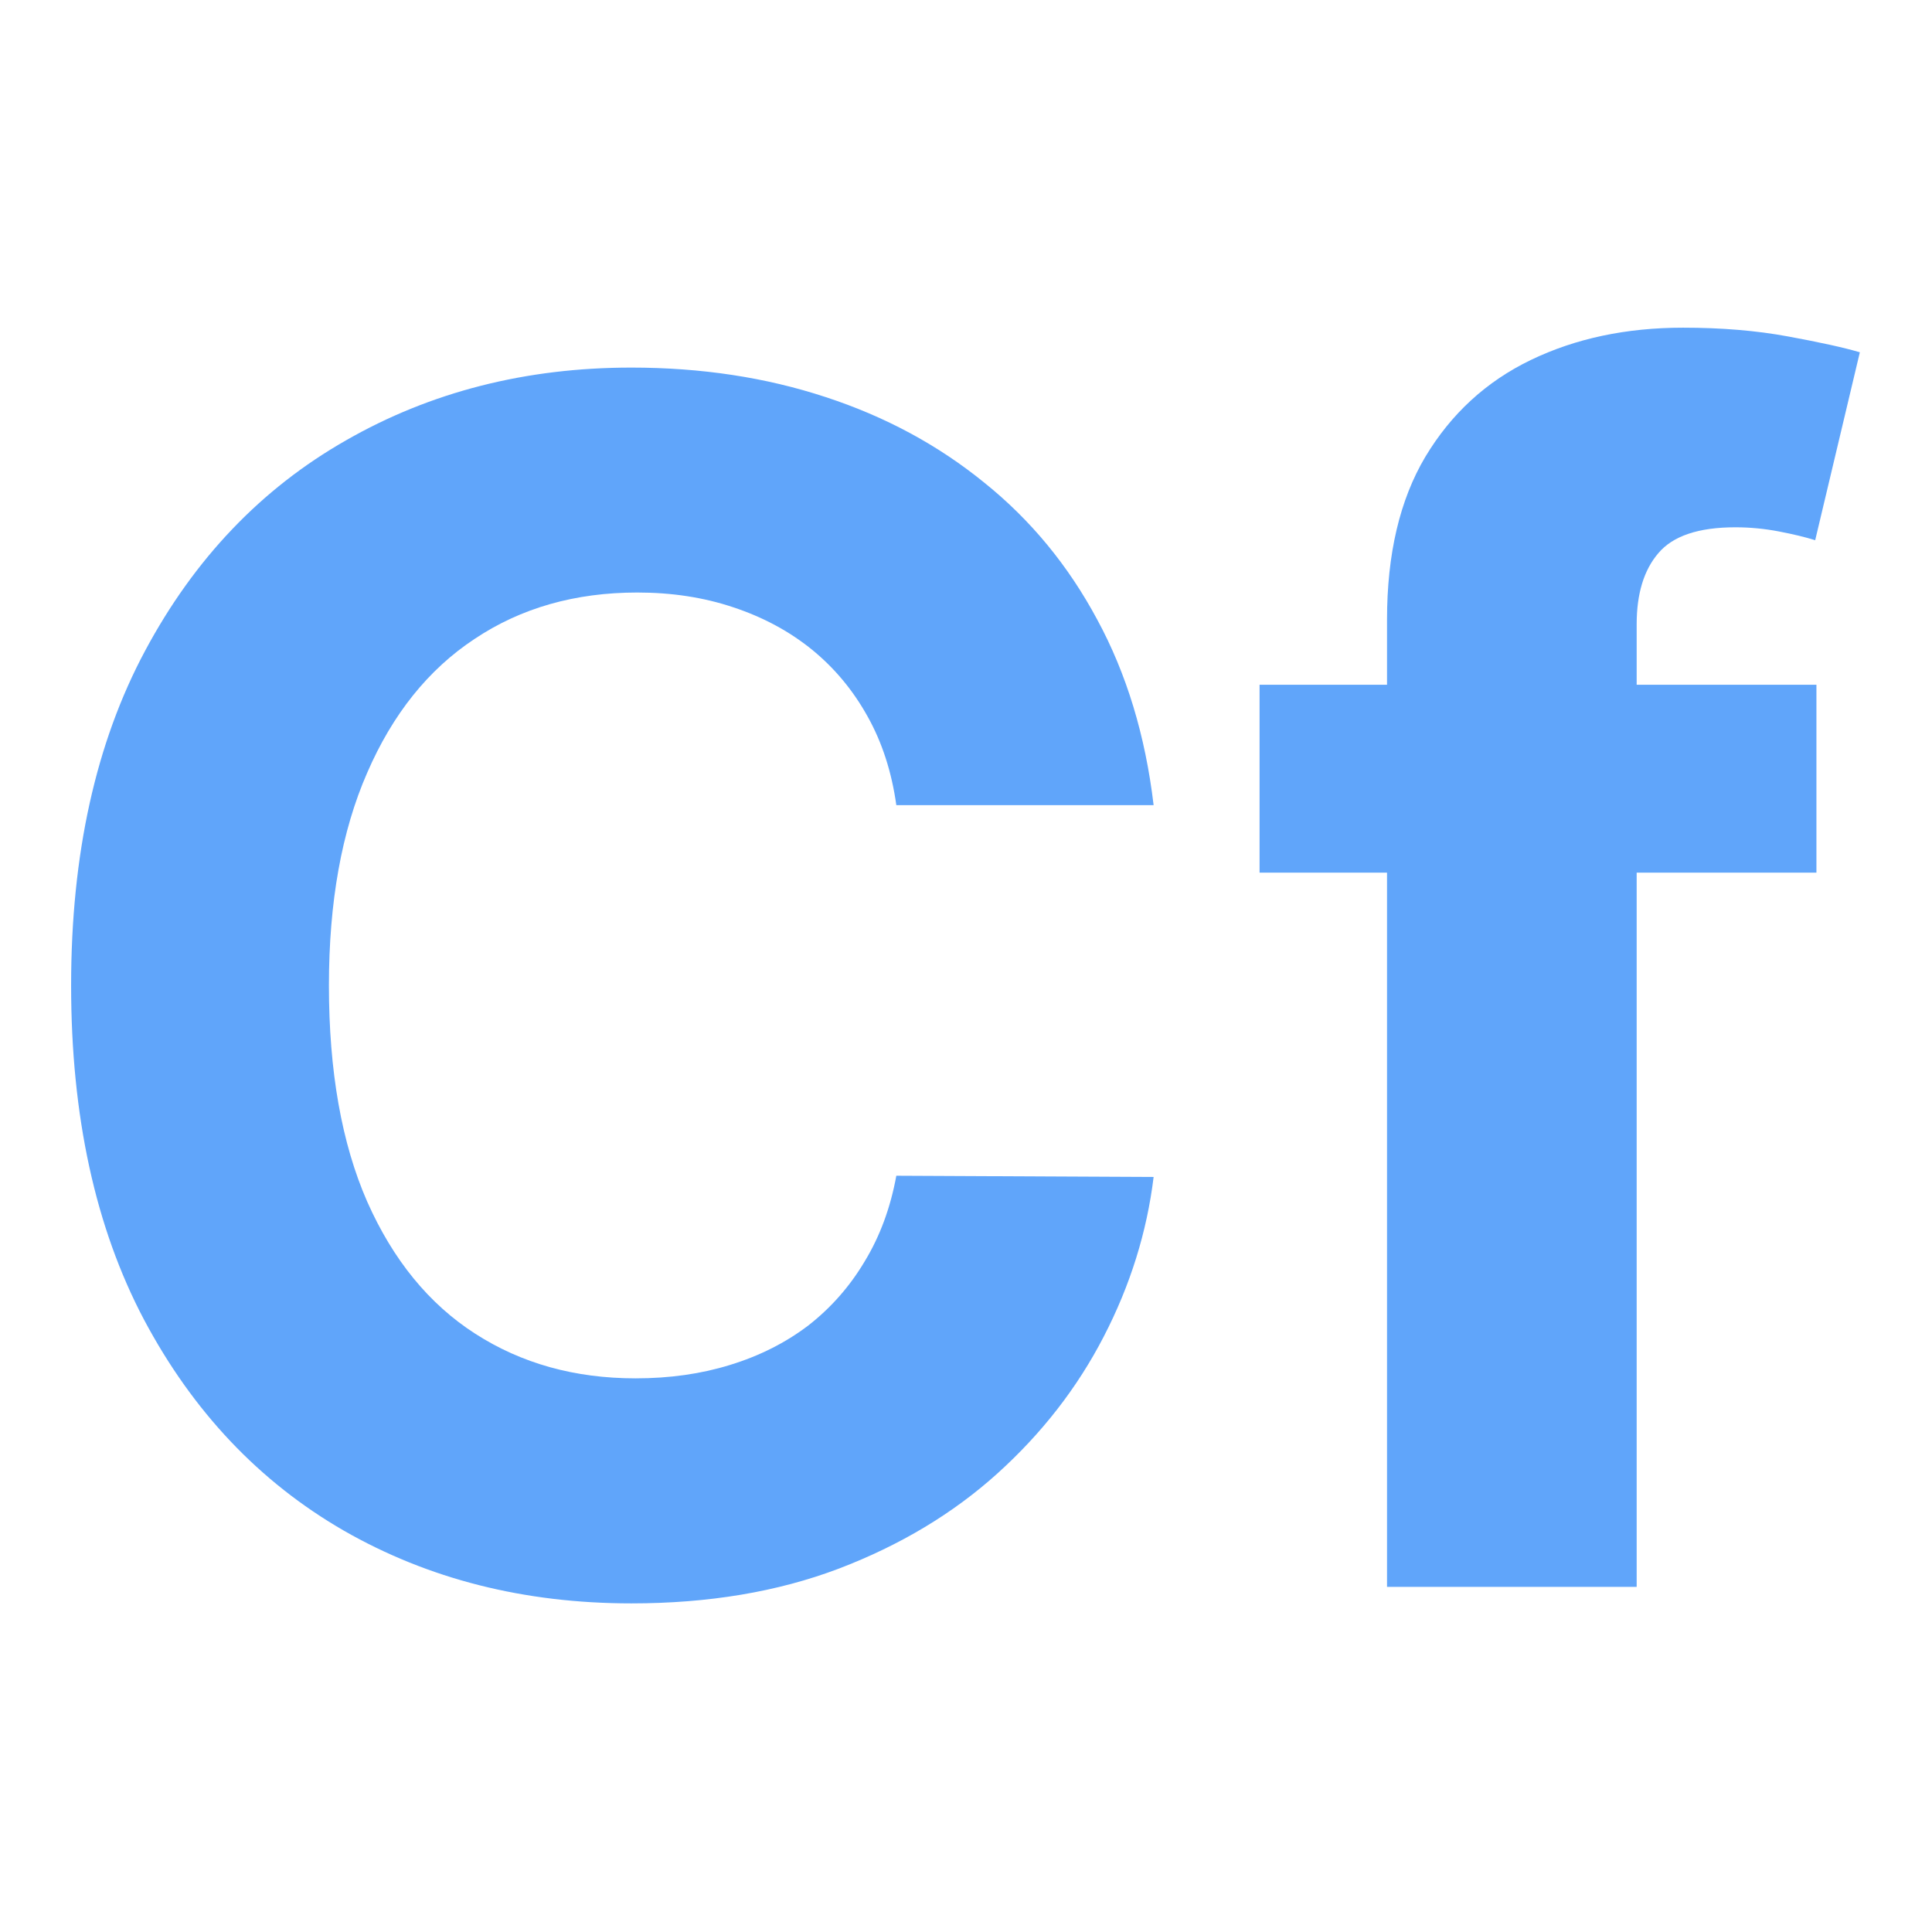
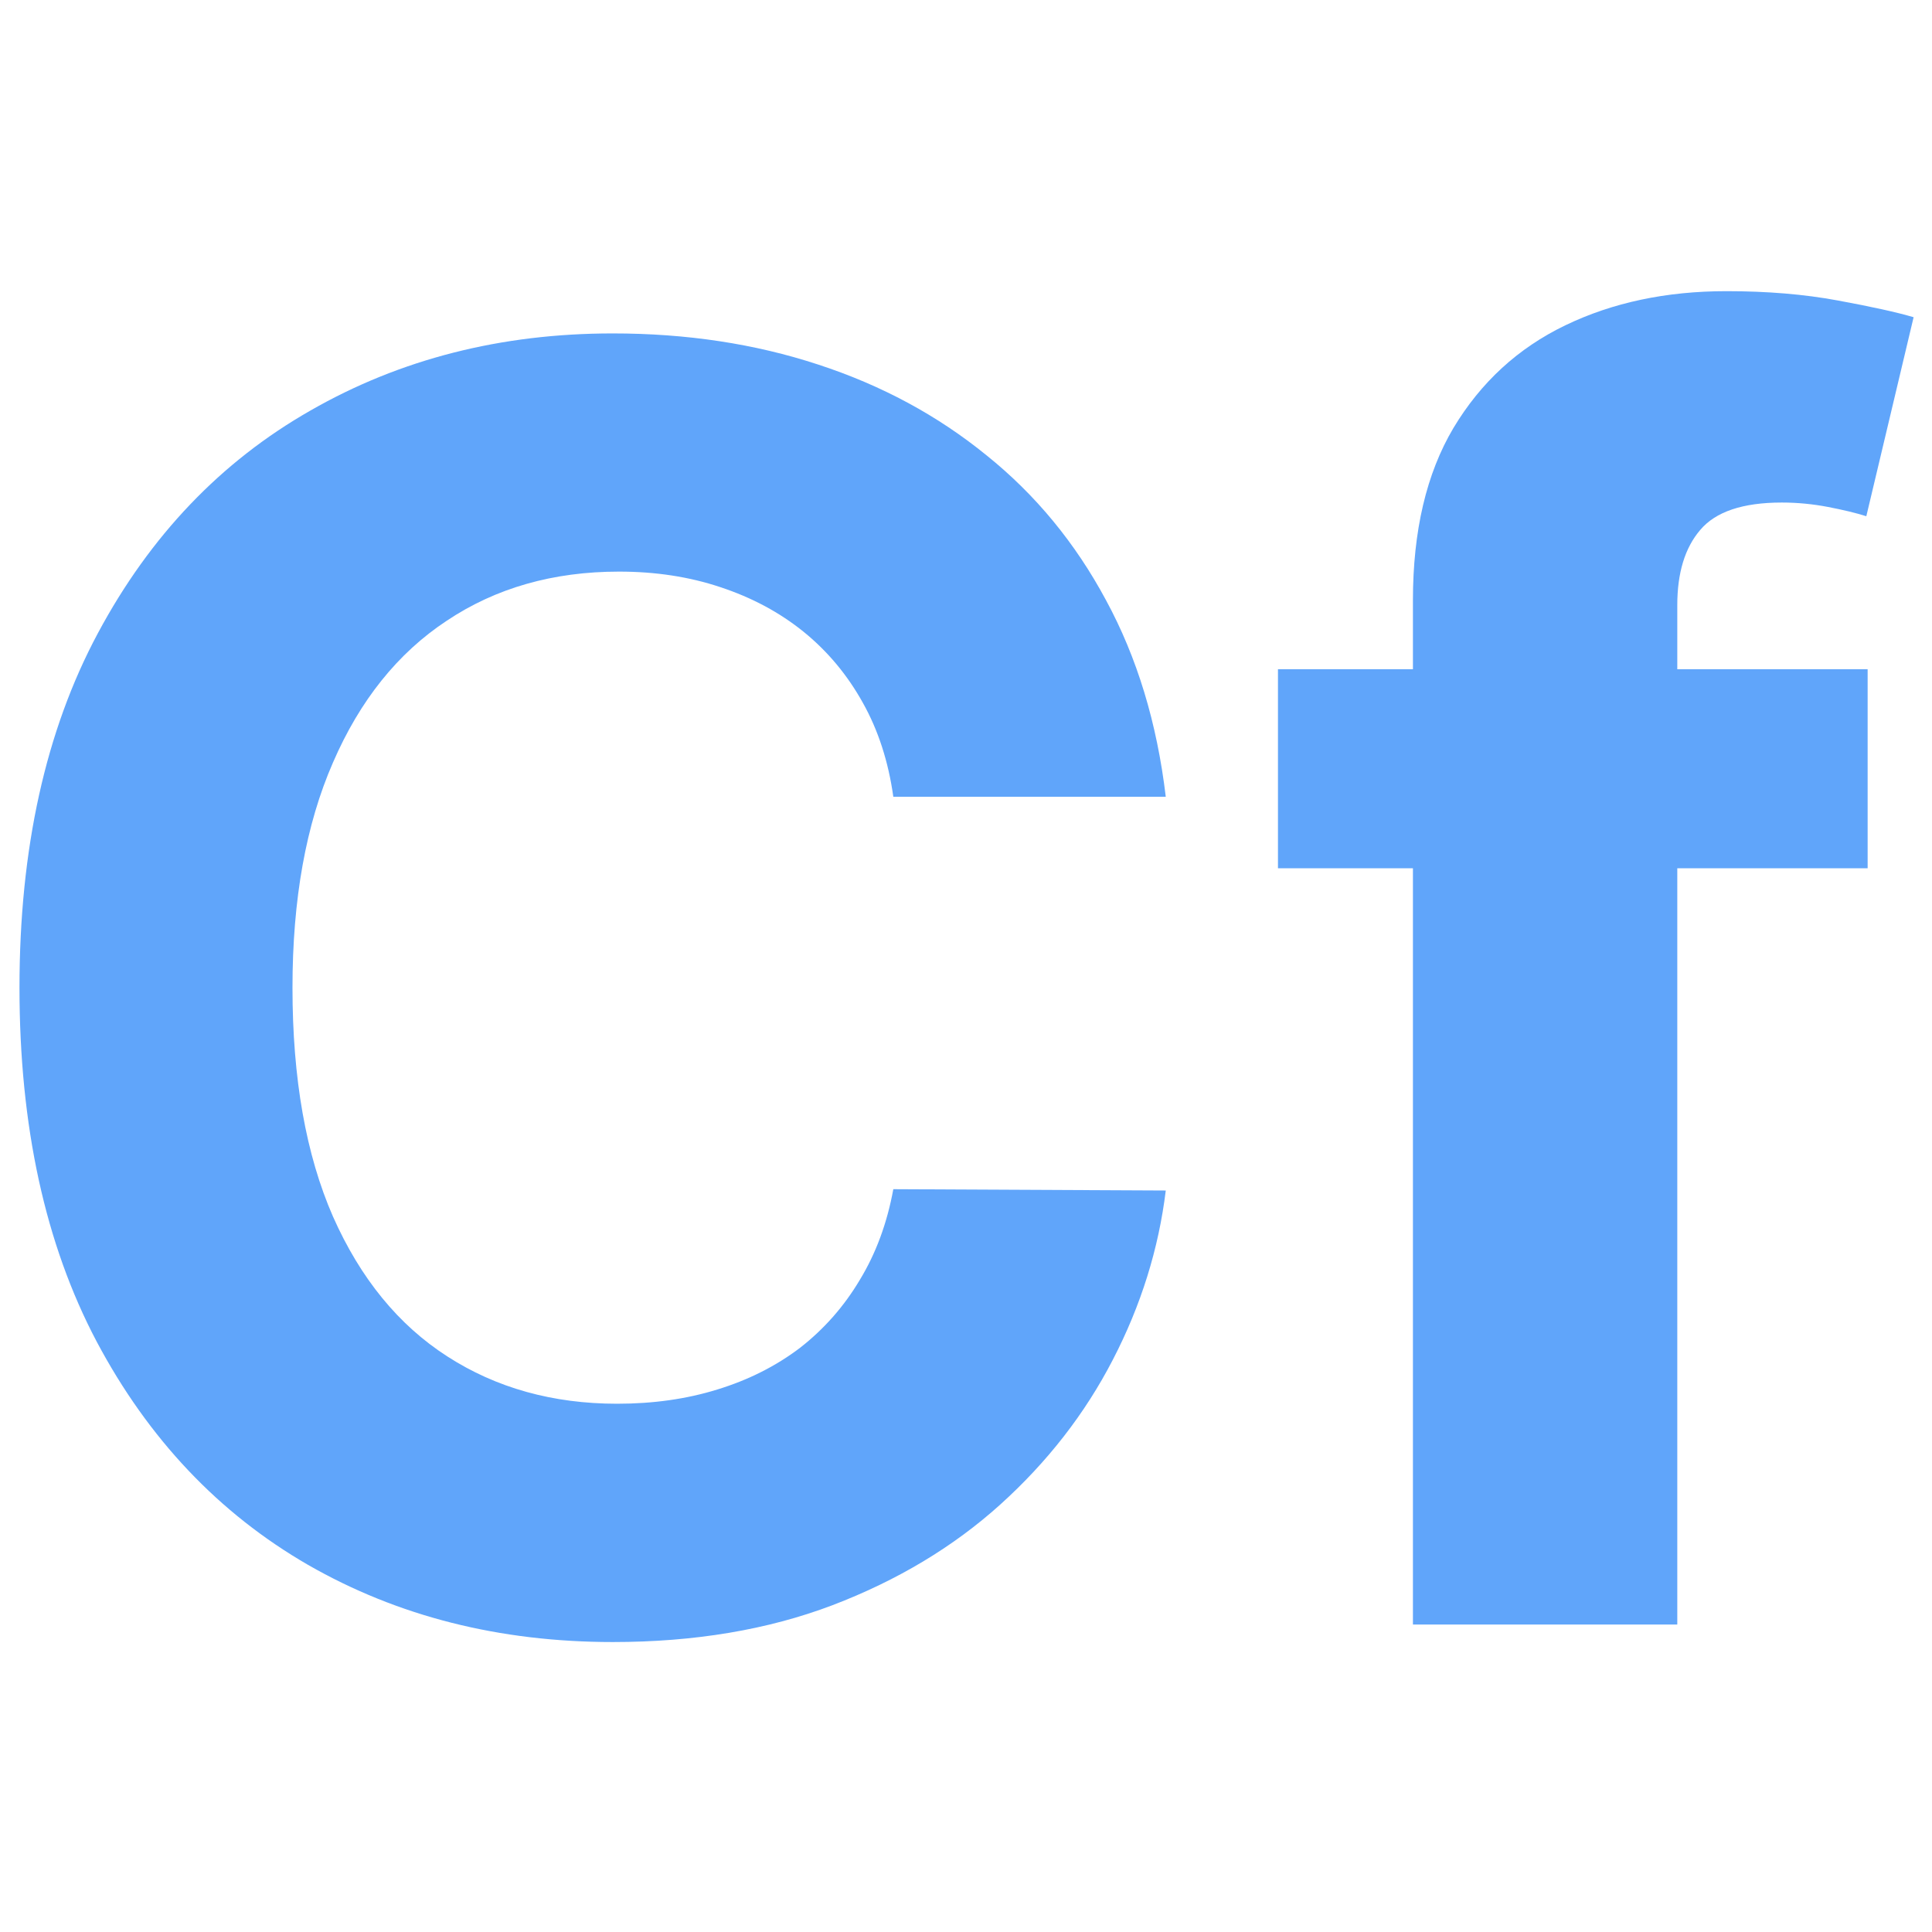
- <svg xmlns="http://www.w3.org/2000/svg" width="24" height="24" viewBox="2.66 2.66 18.69 18.69" fill="none">
+ <svg xmlns="http://www.w3.org/2000/svg" width="24" height="24" viewBox="3.17 3.17 17.65 17.65" fill="none">
  <path d="M13.82 10.449H11.331C11.286 10.127 11.193 9.841 11.053 9.591C10.912 9.337 10.732 9.121 10.513 8.943C10.293 8.765 10.039 8.629 9.751 8.534C9.467 8.439 9.159 8.392 8.825 8.392C8.223 8.392 7.698 8.542 7.251 8.841C6.804 9.136 6.458 9.568 6.212 10.136C5.965 10.701 5.842 11.386 5.842 12.193C5.842 13.023 5.965 13.72 6.212 14.284C6.462 14.848 6.81 15.275 7.257 15.562C7.704 15.85 8.221 15.994 8.808 15.994C9.138 15.994 9.443 15.951 9.723 15.864C10.007 15.777 10.259 15.65 10.479 15.483C10.698 15.312 10.88 15.106 11.024 14.864C11.172 14.621 11.274 14.345 11.331 14.034L13.82 14.046C13.755 14.579 13.594 15.095 13.337 15.591C13.083 16.083 12.74 16.525 12.308 16.915C11.88 17.301 11.369 17.608 10.774 17.835C10.183 18.059 9.515 18.171 8.768 18.171C7.731 18.171 6.803 17.936 5.984 17.466C5.17 16.996 4.526 16.316 4.053 15.426C3.583 14.536 3.348 13.458 3.348 12.193C3.348 10.924 3.587 9.845 4.064 8.955C4.541 8.064 5.189 7.386 6.007 6.92C6.825 6.451 7.746 6.216 8.768 6.216C9.443 6.216 10.068 6.311 10.643 6.5C11.223 6.689 11.736 6.966 12.183 7.33C12.63 7.689 12.994 8.131 13.274 8.653C13.558 9.176 13.74 9.775 13.82 10.449Z" fill="#60A5FA" />
  <path d="M20.232 9.284V11.102H14.845V9.284H20.232ZM16.078 18.011V8.653C16.078 8.021 16.201 7.496 16.448 7.08C16.698 6.663 17.038 6.35 17.47 6.142C17.902 5.934 18.392 5.83 18.942 5.83C19.313 5.83 19.652 5.858 19.959 5.915C20.269 5.972 20.5 6.023 20.652 6.068L20.22 7.886C20.125 7.856 20.008 7.828 19.868 7.801C19.732 7.775 19.591 7.761 19.448 7.761C19.091 7.761 18.843 7.845 18.703 8.011C18.563 8.174 18.493 8.403 18.493 8.699V18.011H16.078Z" fill="#60A5FA" />
</svg>
